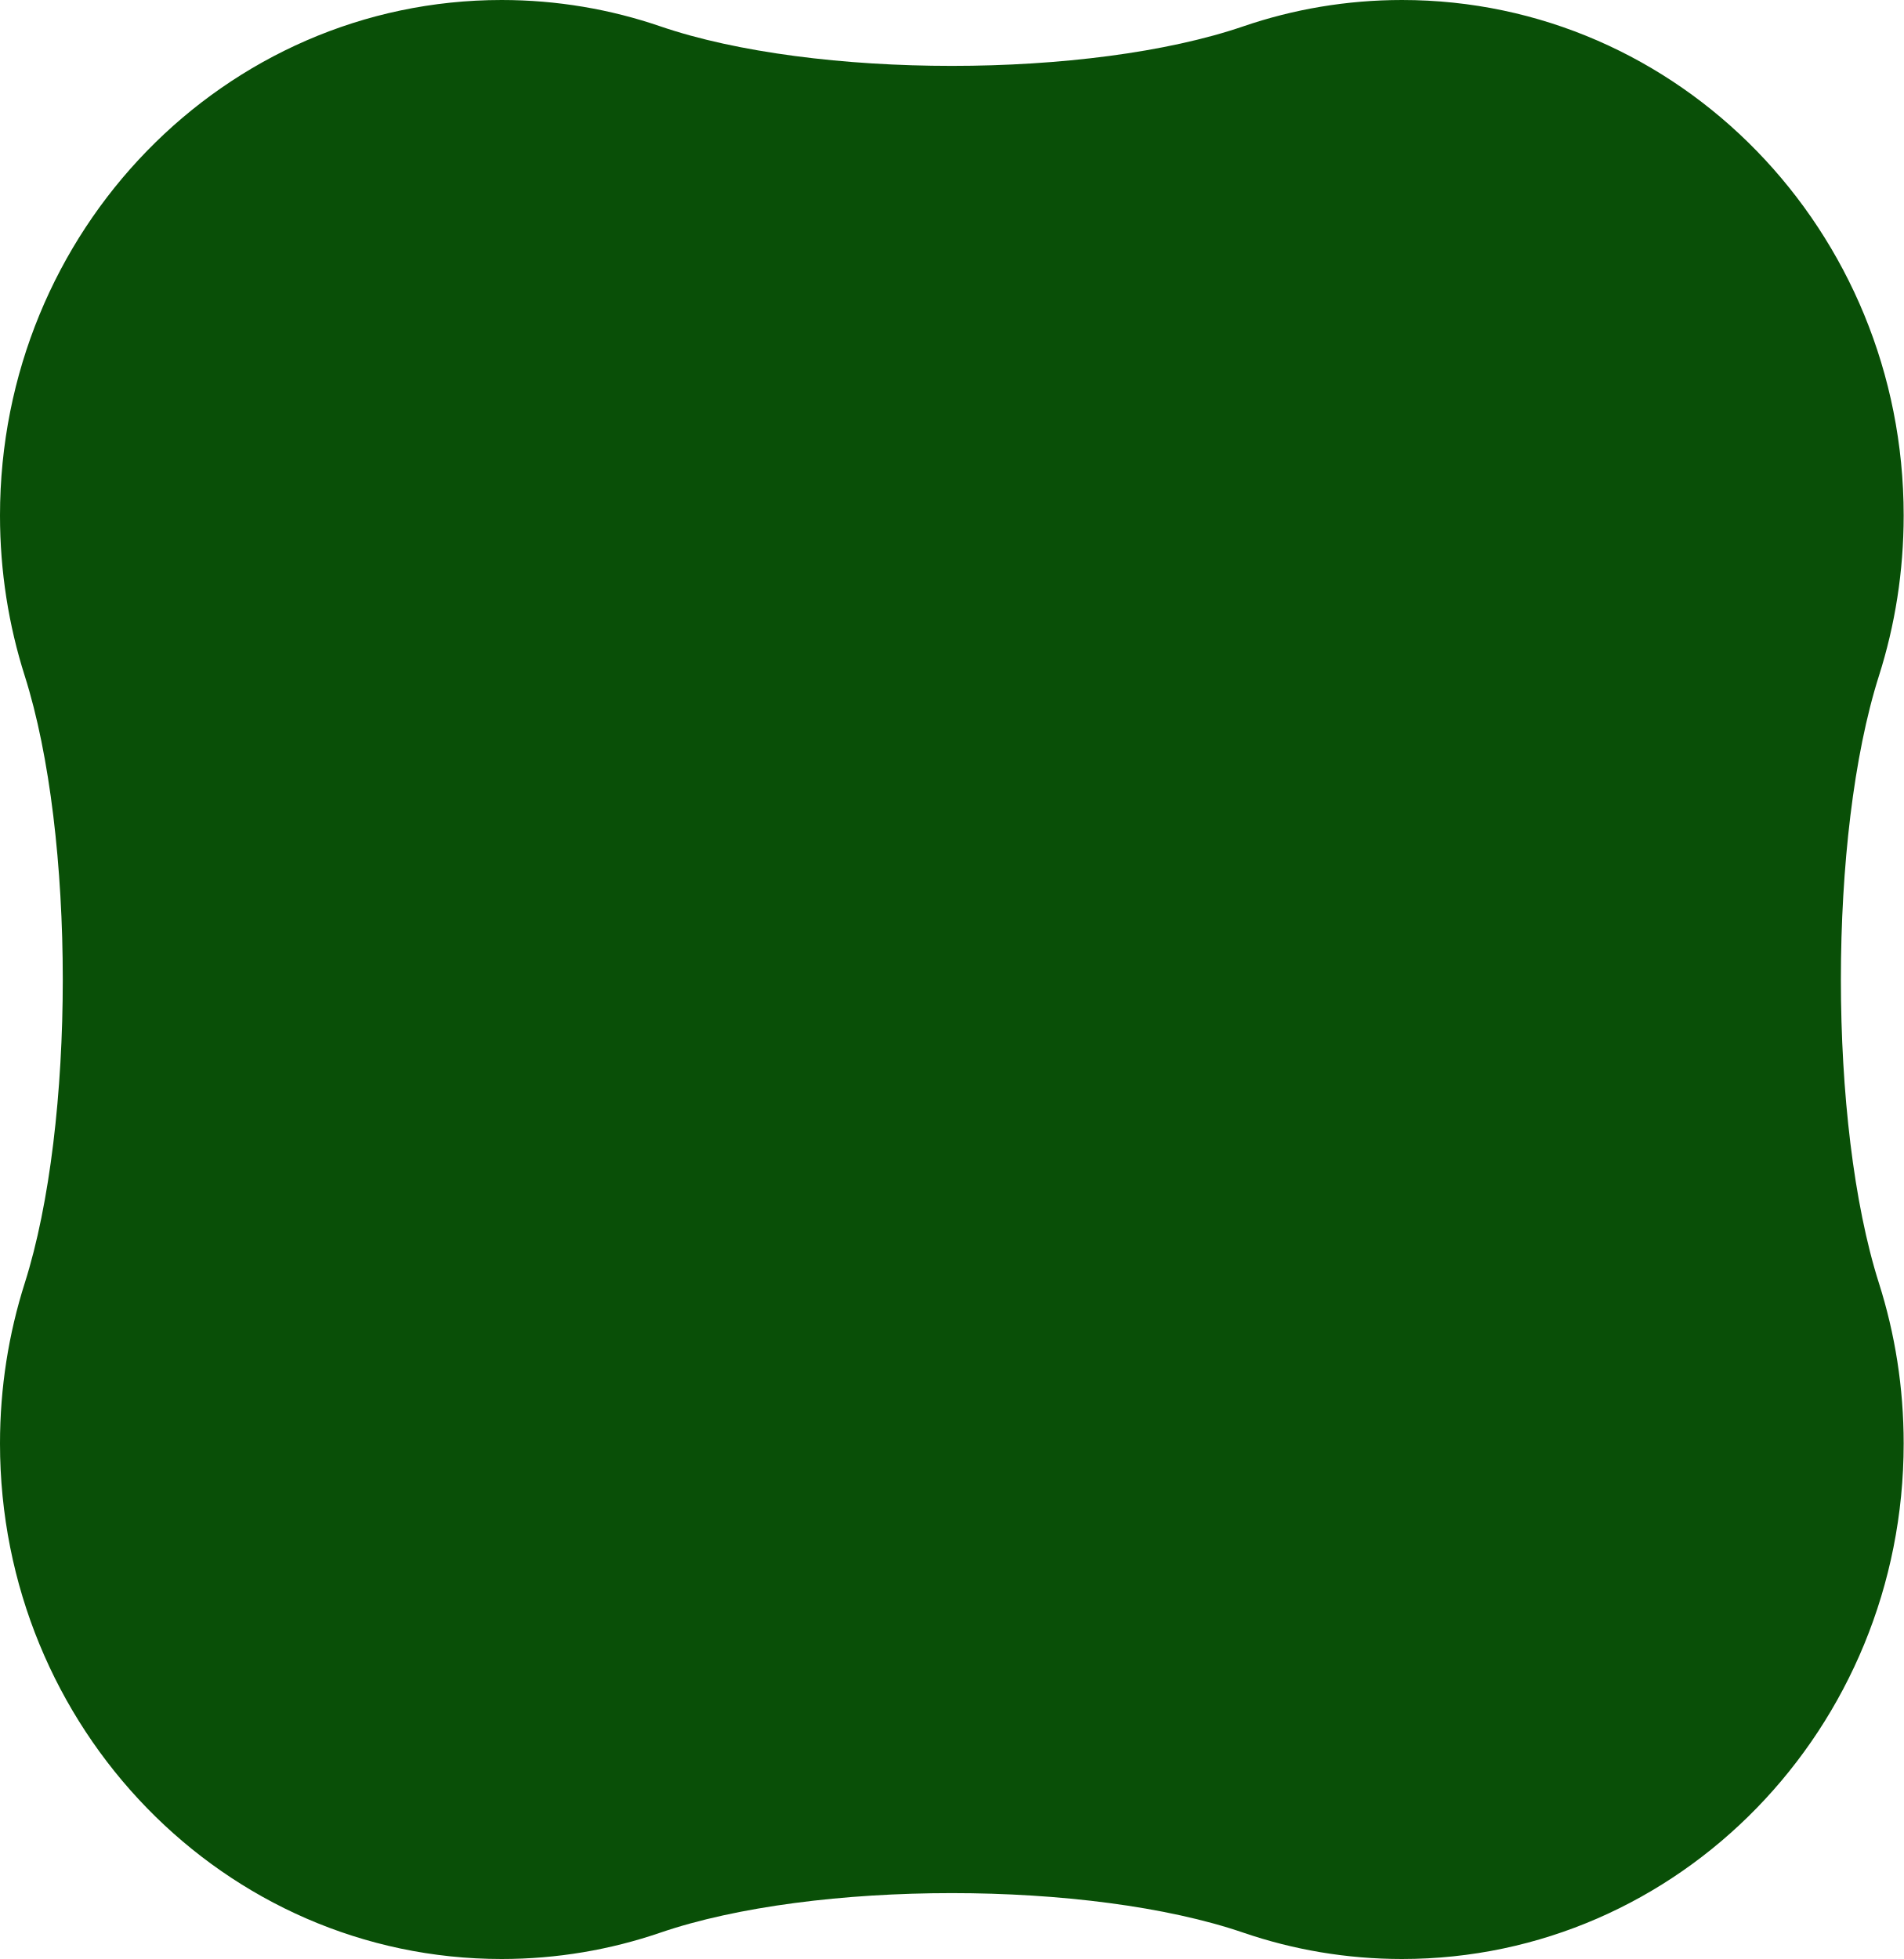
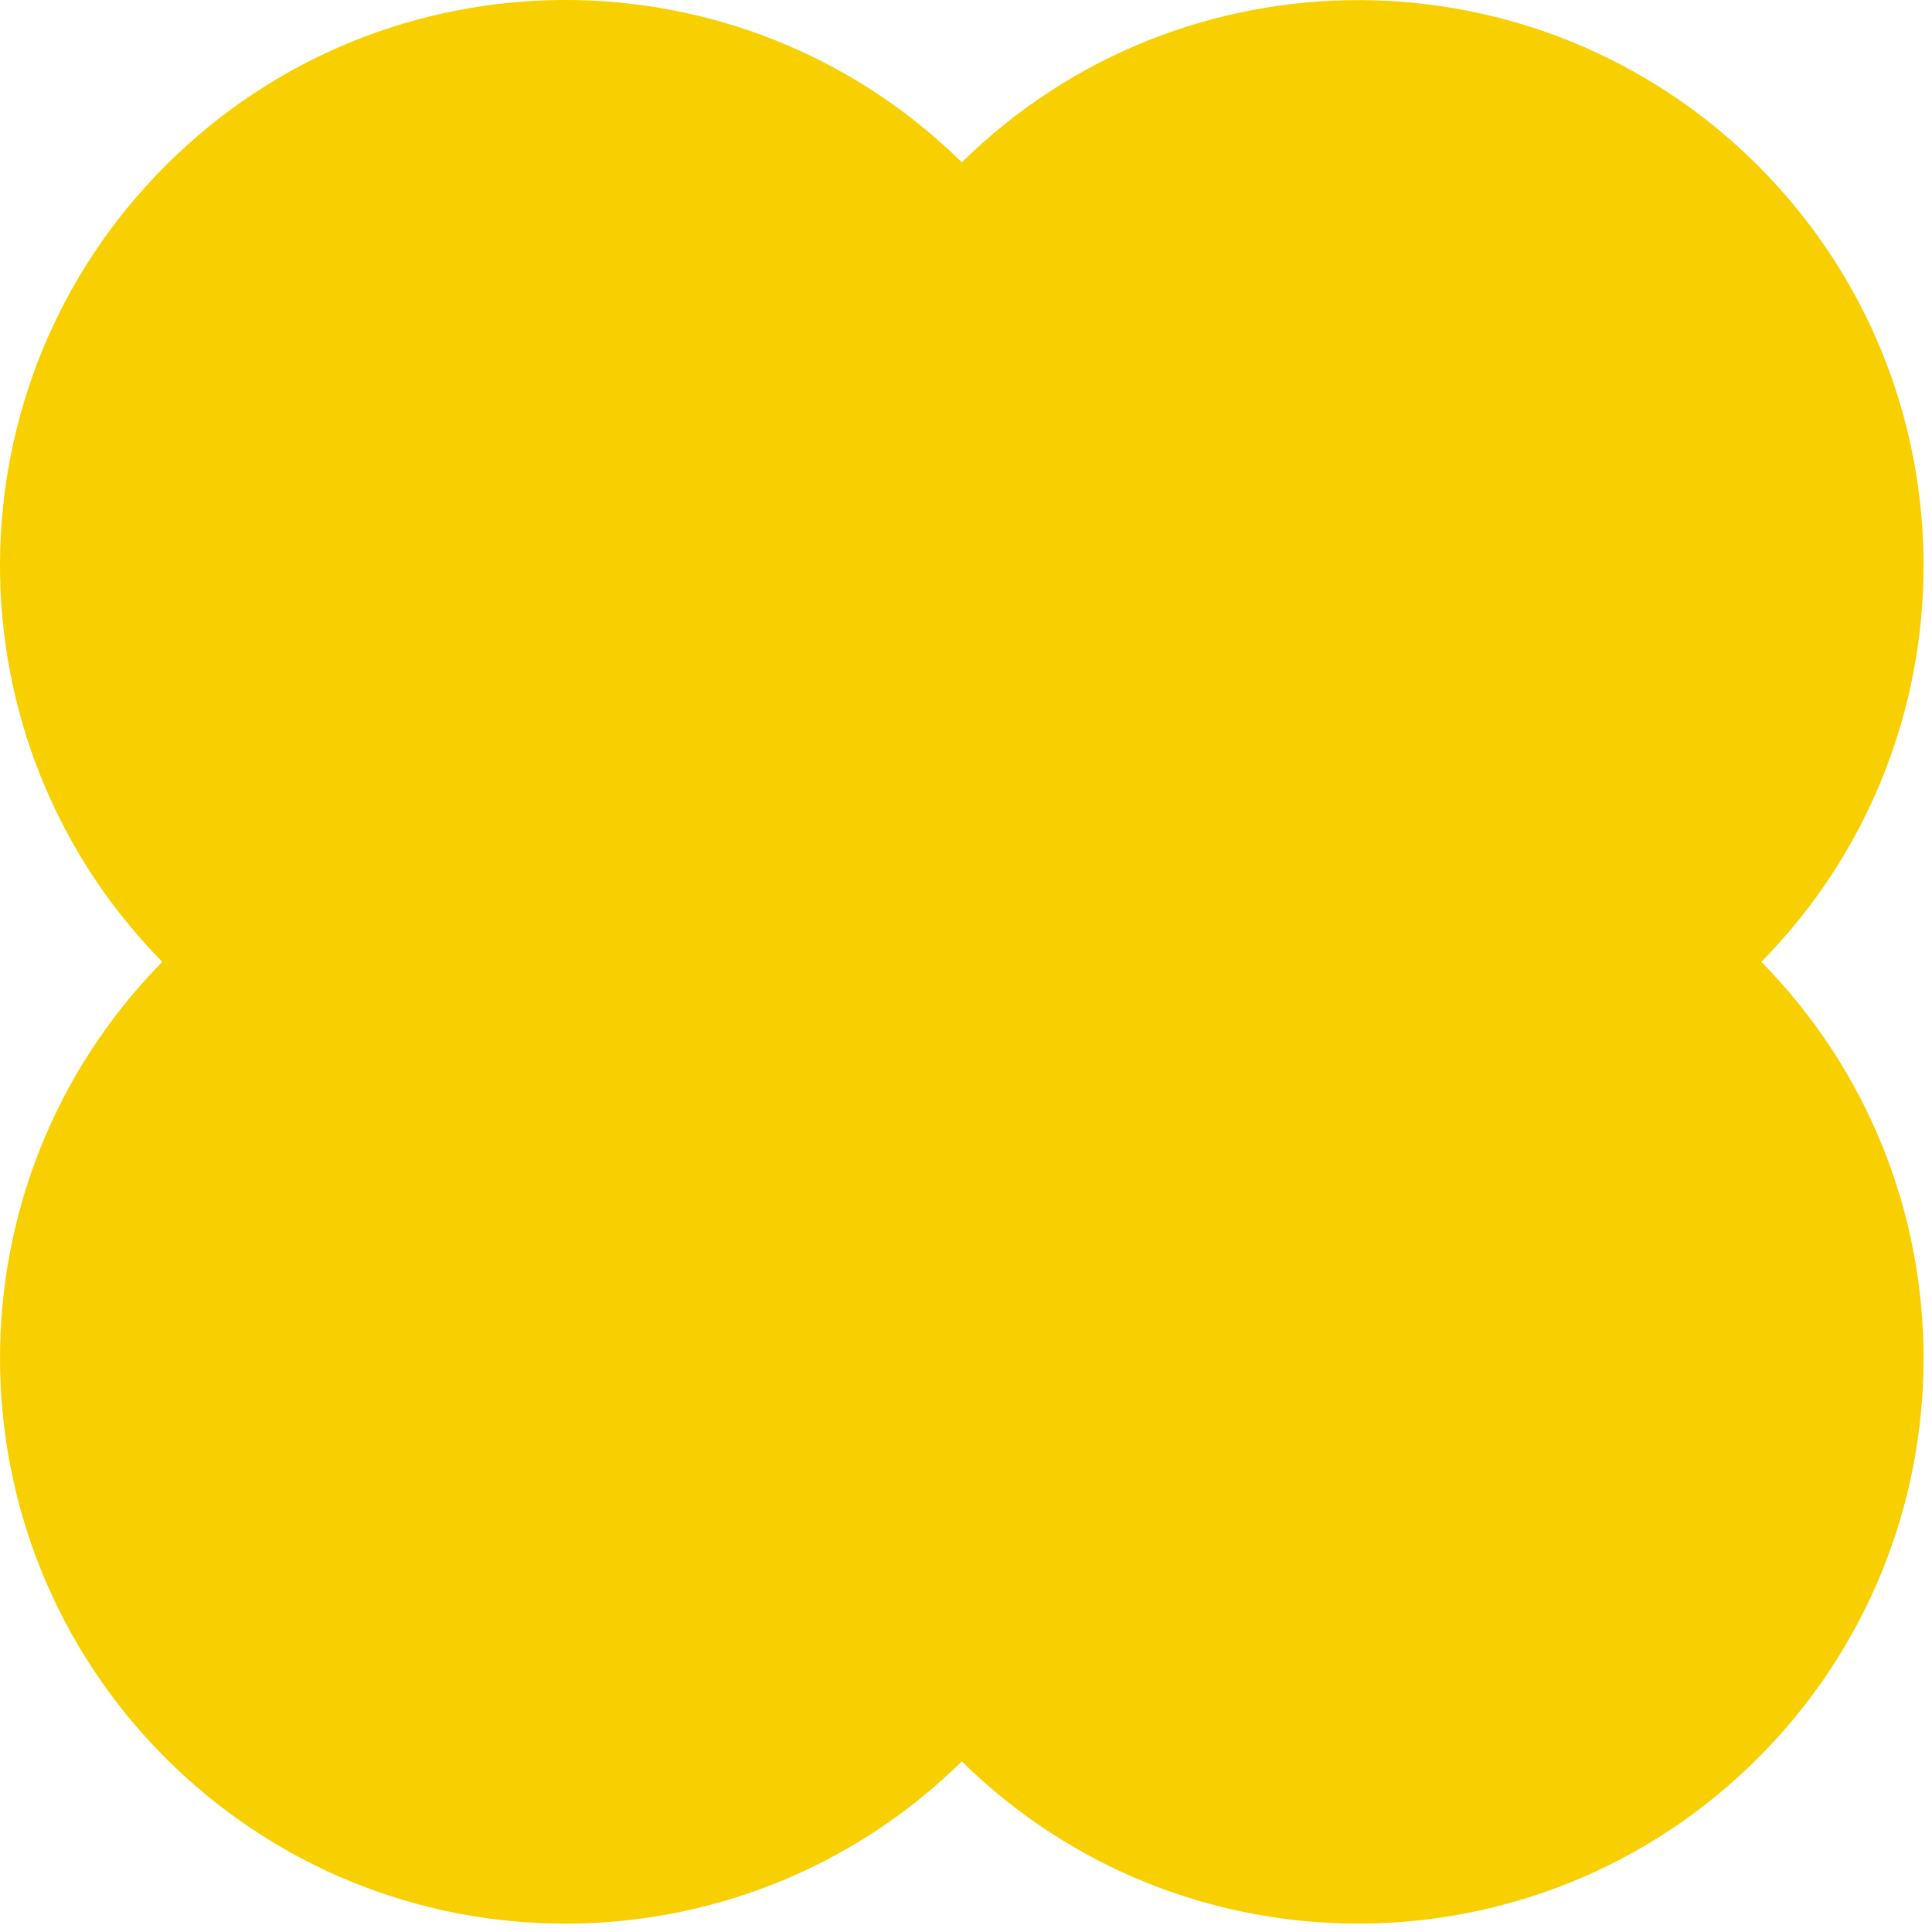
- <svg xmlns="http://www.w3.org/2000/svg" width="138" height="142" viewBox="0 0 138 142" fill="none">
-   <path d="M36.362 142C16.28 142 -1.51524e-05 125.27 -1.33481e-05 104.632C-1.29935e-05 100.576 0.629 96.67 1.792 93.014C5.471 81.445 5.471 60.555 1.792 48.986C0.629 45.33 -7.8224e-06 41.425 -7.4678e-06 37.368C-5.66357e-06 16.73 16.28 -8.32462e-08 36.362 1.67242e-06C40.382 2.02383e-06 44.25 0.67 47.864 1.908C59.031 5.732 78.969 5.732 90.135 1.908C93.751 0.67 97.618 7.02753e-06 101.638 7.37894e-06C121.72 9.13461e-06 138 16.73 138 37.368C138 41.425 137.371 45.33 136.208 48.987C132.529 60.555 132.529 81.445 136.208 93.013C137.371 96.67 138 100.575 138 104.632C138 125.27 121.72 142 101.638 142C97.618 142 93.75 141.33 90.135 140.092C78.969 136.268 59.031 136.268 47.865 140.092C44.25 141.33 40.382 142 36.362 142Z" fill="#094F07" />
+ <svg xmlns="http://www.w3.org/2000/svg" width="94" height="94" viewBox="0 0 94 94" fill="none">
+   <path d="M8.057 8.056C18.746 -2.633 36.042 -2.685 46.797 7.897C57.553 -2.679 74.846 -2.625 85.534 8.062C96.221 18.75 96.275 36.043 85.697 46.799C96.275 57.554 96.22 74.847 85.533 85.535C74.845 96.222 57.552 96.277 46.796 85.7C36.04 96.278 18.747 96.225 8.058 85.537C-2.63 74.848 -2.684 57.553 7.896 46.797C-2.685 36.042 -2.632 18.745 8.057 8.056Z" fill="#F8CF00" />
</svg>
